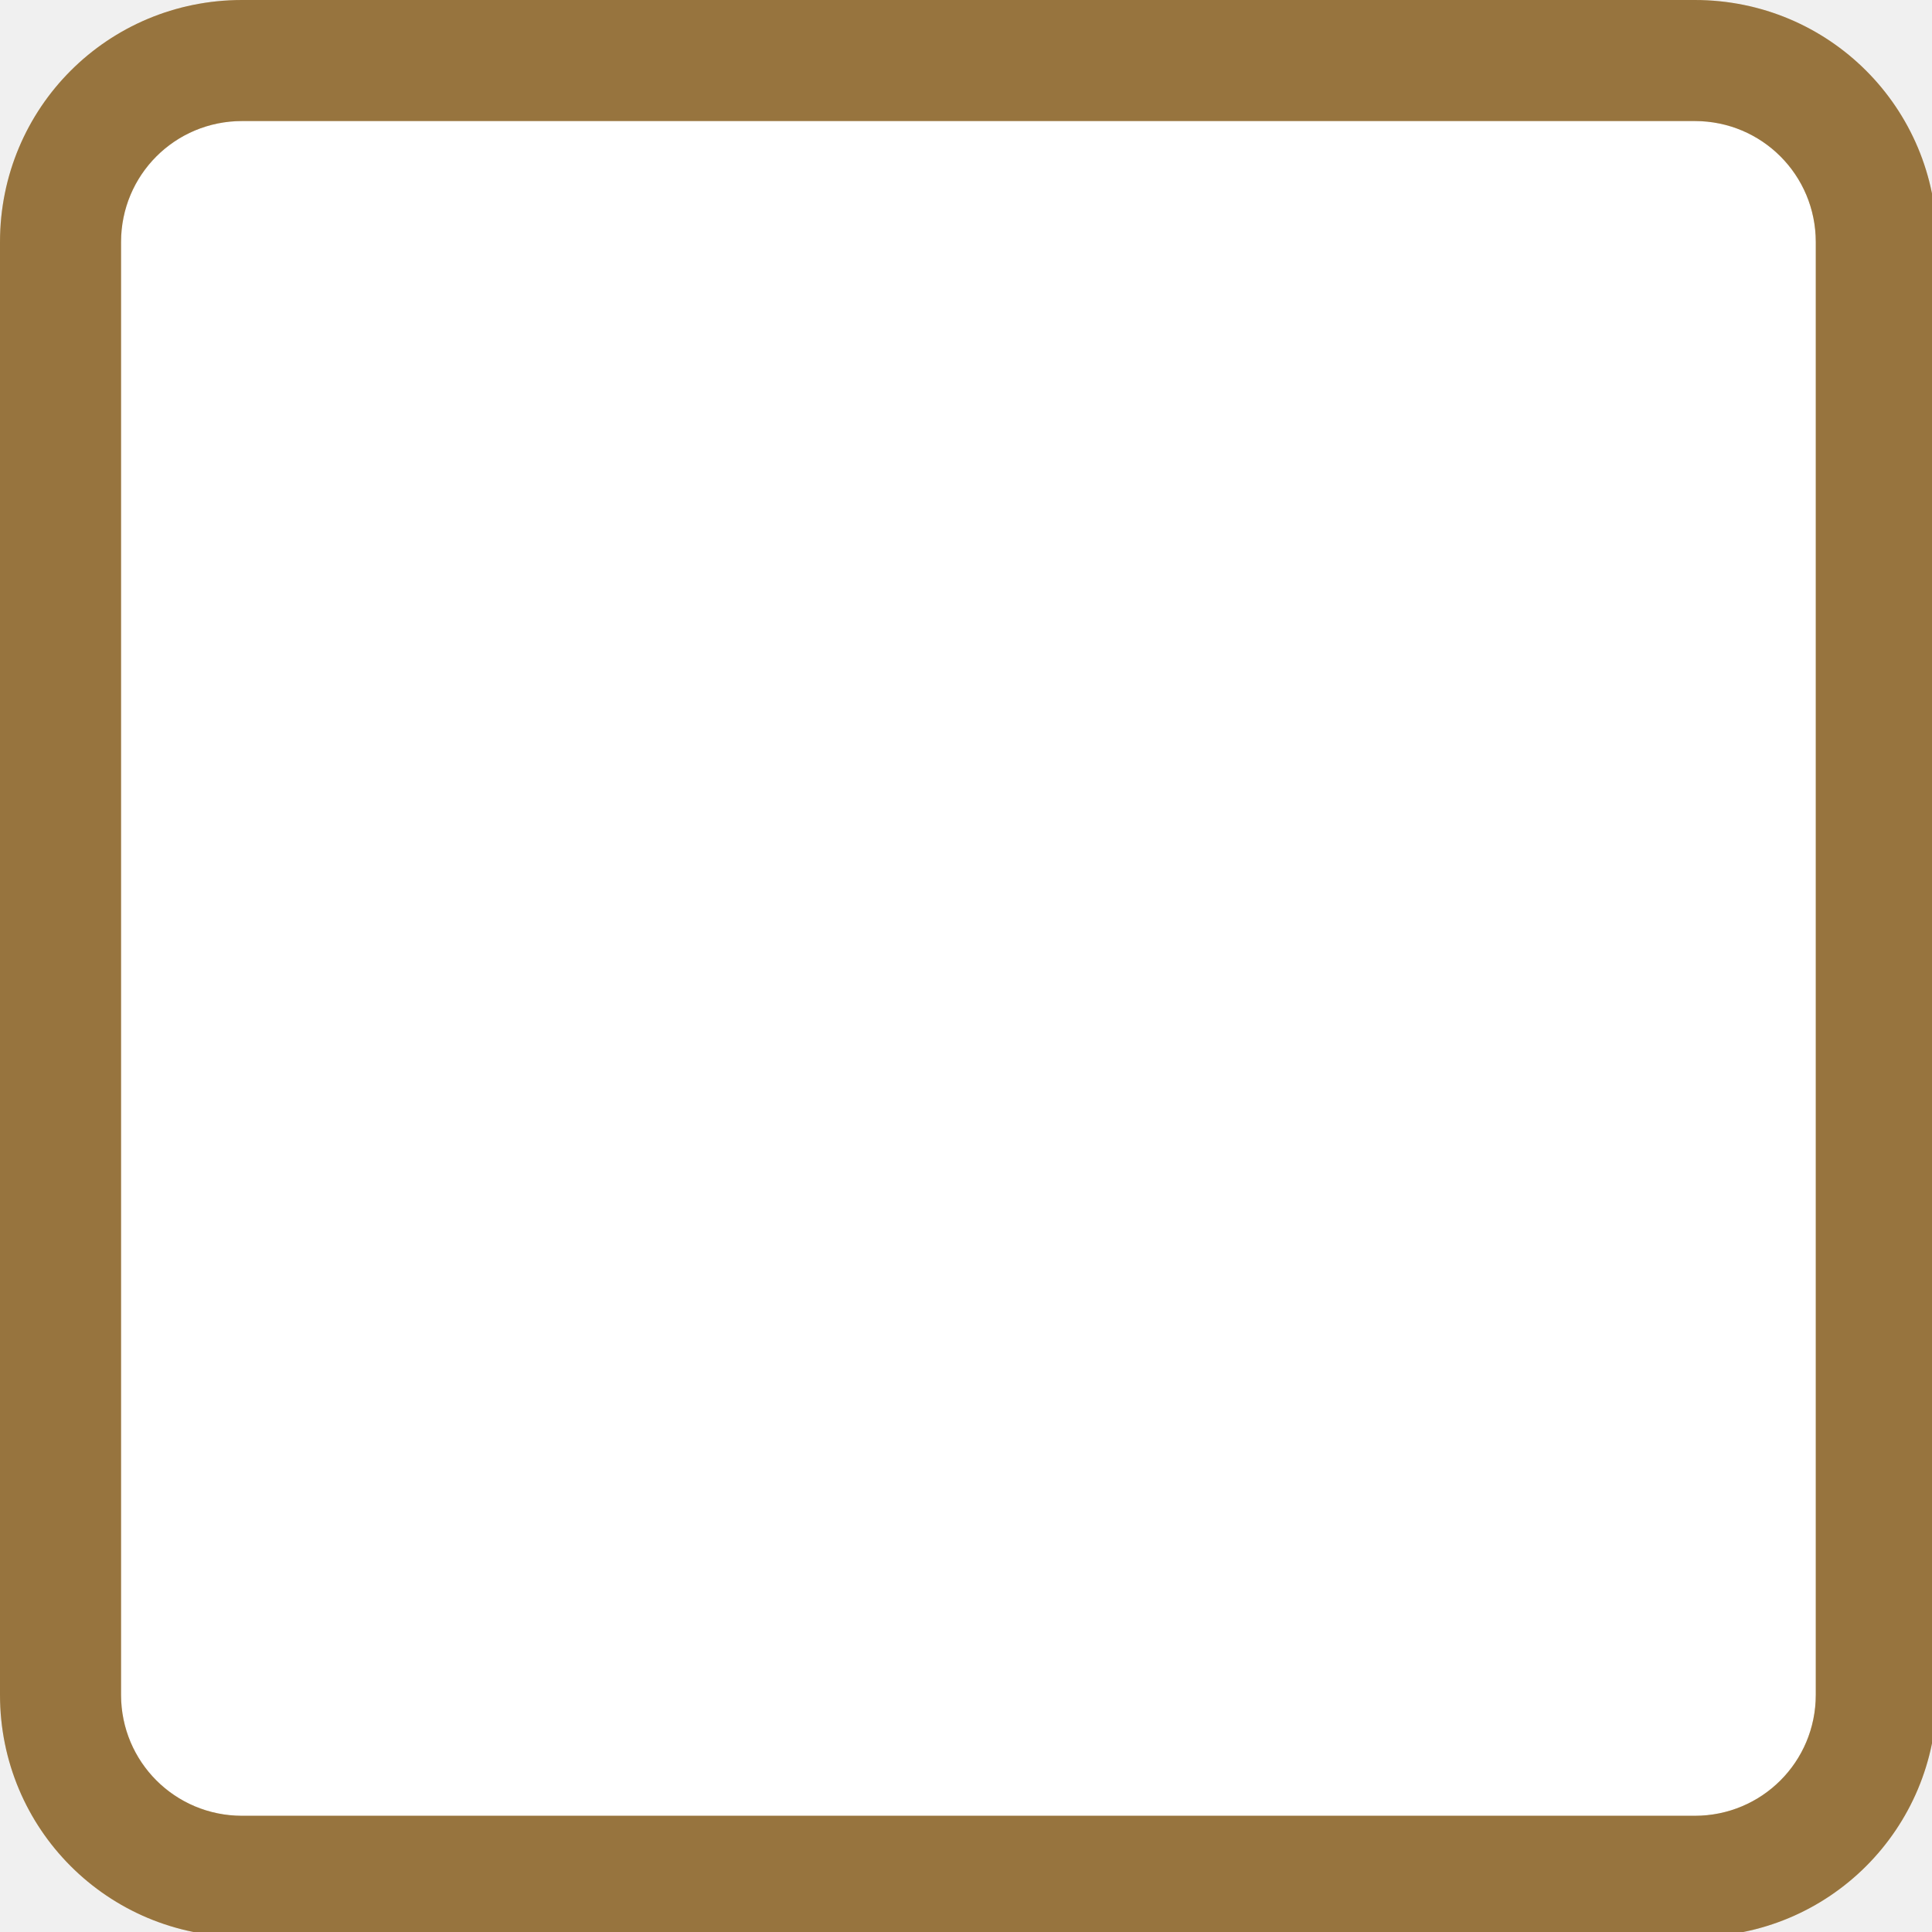
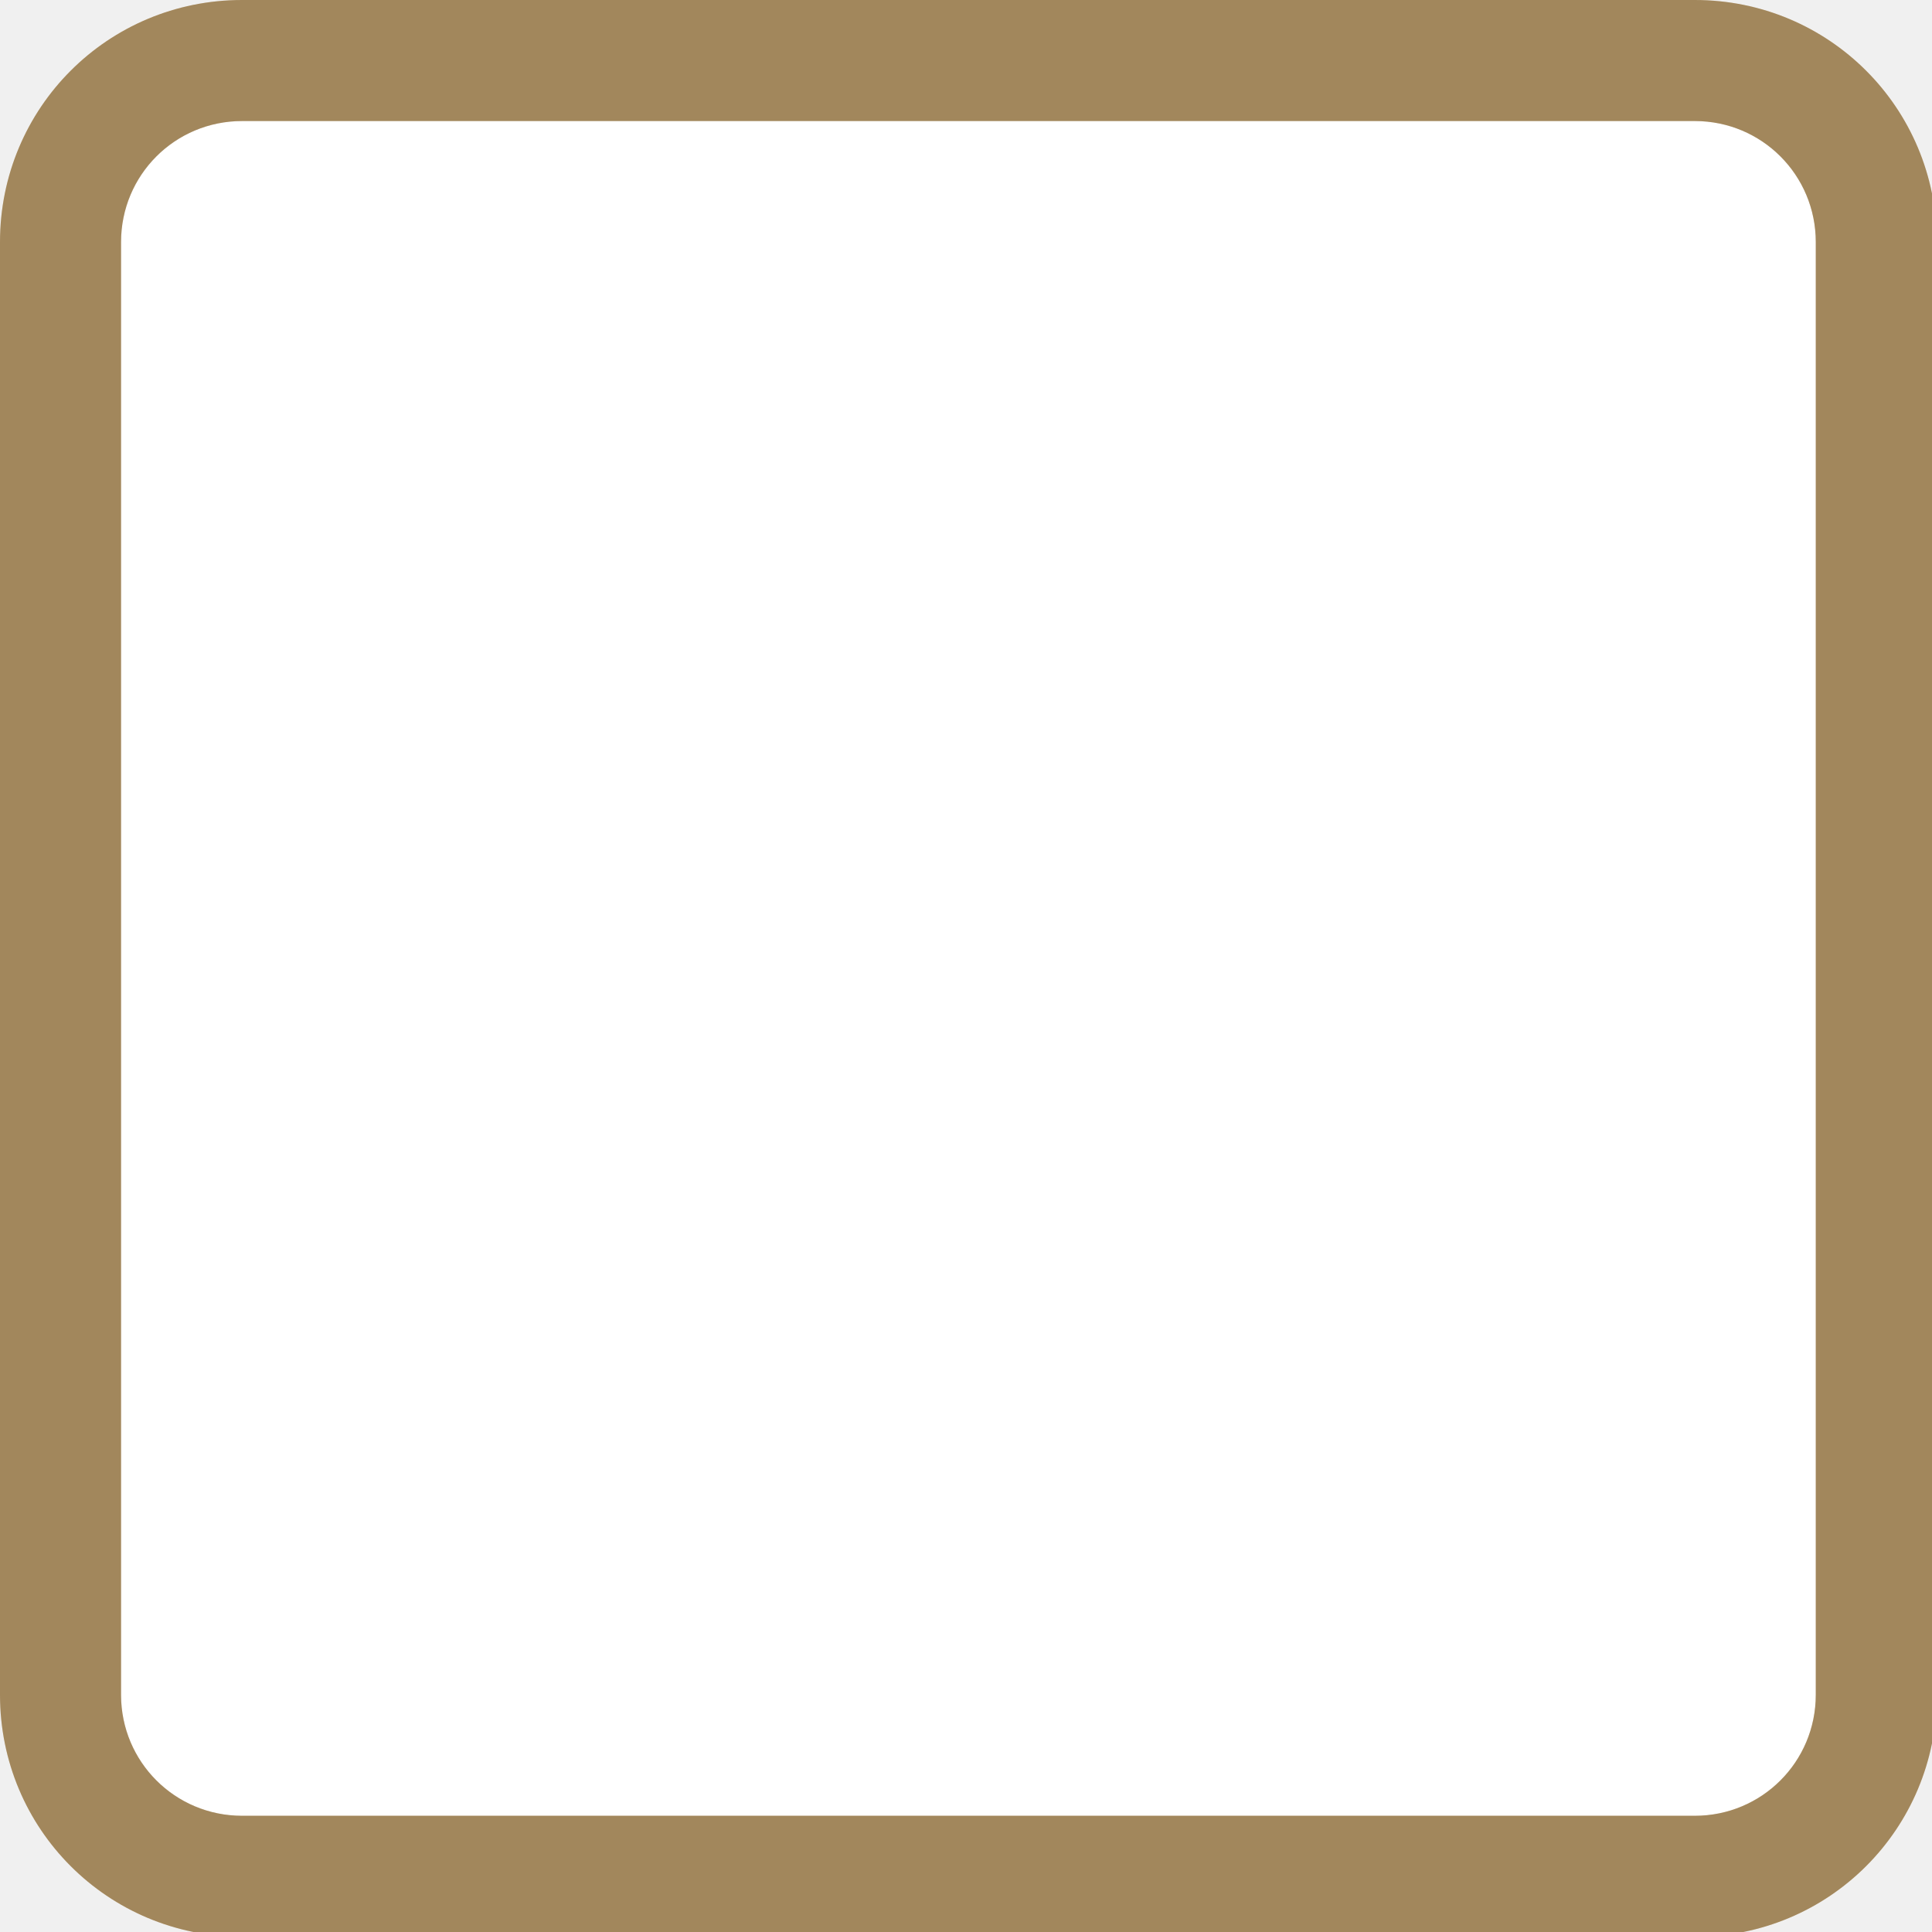
<svg xmlns="http://www.w3.org/2000/svg" width="133pt" height="133pt" viewBox="0 0 133 133" version="1.1">
  <g id="surface1">
    <path style=" stroke:none;fill-rule:nonzero;fill:#ffffff;fill-opacity:1;" d="M 16.668 8.332 L 116.668 8.332 C 121.258 8.332 125 12.078 125 16.668 L 125 116.668 C 125 121.258 121.258 125 116.668 125 L 16.668 125 C 12.078 125 8.332 121.258 8.332 116.668 L 8.332 16.668 C 8.332 12.078 12.078 8.332 16.668 8.332 Z M 16.668 8.332 " />
-     <path style=" stroke:none;fill-rule:nonzero;fill:#d2a052;fill-opacity:1;" d="M 16.668 0 C 7.422 0 0 7.422 0 16.668 L 0 116.668 C 0 125.91 7.422 133.332 16.668 133.332 L 116.668 133.332 C 125.91 133.332 133.332 125.91 133.332 116.668 L 133.332 16.668 C 133.332 7.422 125.91 0 116.668 0 Z M 16.668 8.332 L 116.668 8.332 C 121.289 8.332 125 12.043 125 16.668 L 125 116.668 C 125 121.289 121.289 125 116.668 125 L 16.668 125 C 12.043 125 8.332 121.289 8.332 116.668 L 8.332 16.668 C 8.332 12.043 12.043 8.332 16.668 8.332 Z M 16.668 8.332 " />
+     <path style=" stroke:none;fill-rule:nonzero;fill:#e1ba7d;fill-opacity:1;" d="M 16.668 0 C 7.422 0 0 7.422 0 16.668 L 0 116.668 C 0 125.91 7.422 133.332 16.668 133.332 L 116.668 133.332 C 125.91 133.332 133.332 125.91 133.332 116.668 L 133.332 16.668 C 133.332 7.422 125.91 0 116.668 0 Z M 16.668 8.332 L 116.668 8.332 C 121.289 8.332 125 12.043 125 16.668 L 125 116.668 C 125 121.289 121.289 125 116.668 125 L 16.668 125 C 12.043 125 8.332 121.289 8.332 116.668 L 8.332 16.668 C 8.332 12.043 12.043 8.332 16.668 8.332 Z M 16.668 8.332 " />
    <path style=" stroke:none;fill-rule:nonzero;fill:#101010;fill-opacity:0.30;" d="M 16.668 0 C 7.422 0 0 7.422 0 16.668 L 0 116.668 C 0 125.91 7.422 133.332 16.668 133.332 L 116.668 133.332 C 125.91 133.332 133.332 125.91 133.332 116.668 L 133.332 16.668 C 133.332 7.422 125.91 0 116.668 0 Z M 16.668 8.332 L 116.668 8.332 C 121.289 8.332 125 12.043 125 16.668 L 125 116.668 C 125 121.289 121.289 125 116.668 125 L 16.668 125 C 12.043 125 8.332 121.289 8.332 116.668 L 8.332 16.668 C 8.332 12.043 12.043 8.332 16.668 8.332 Z M 16.668 8.332 " />
  </g>
</svg>
